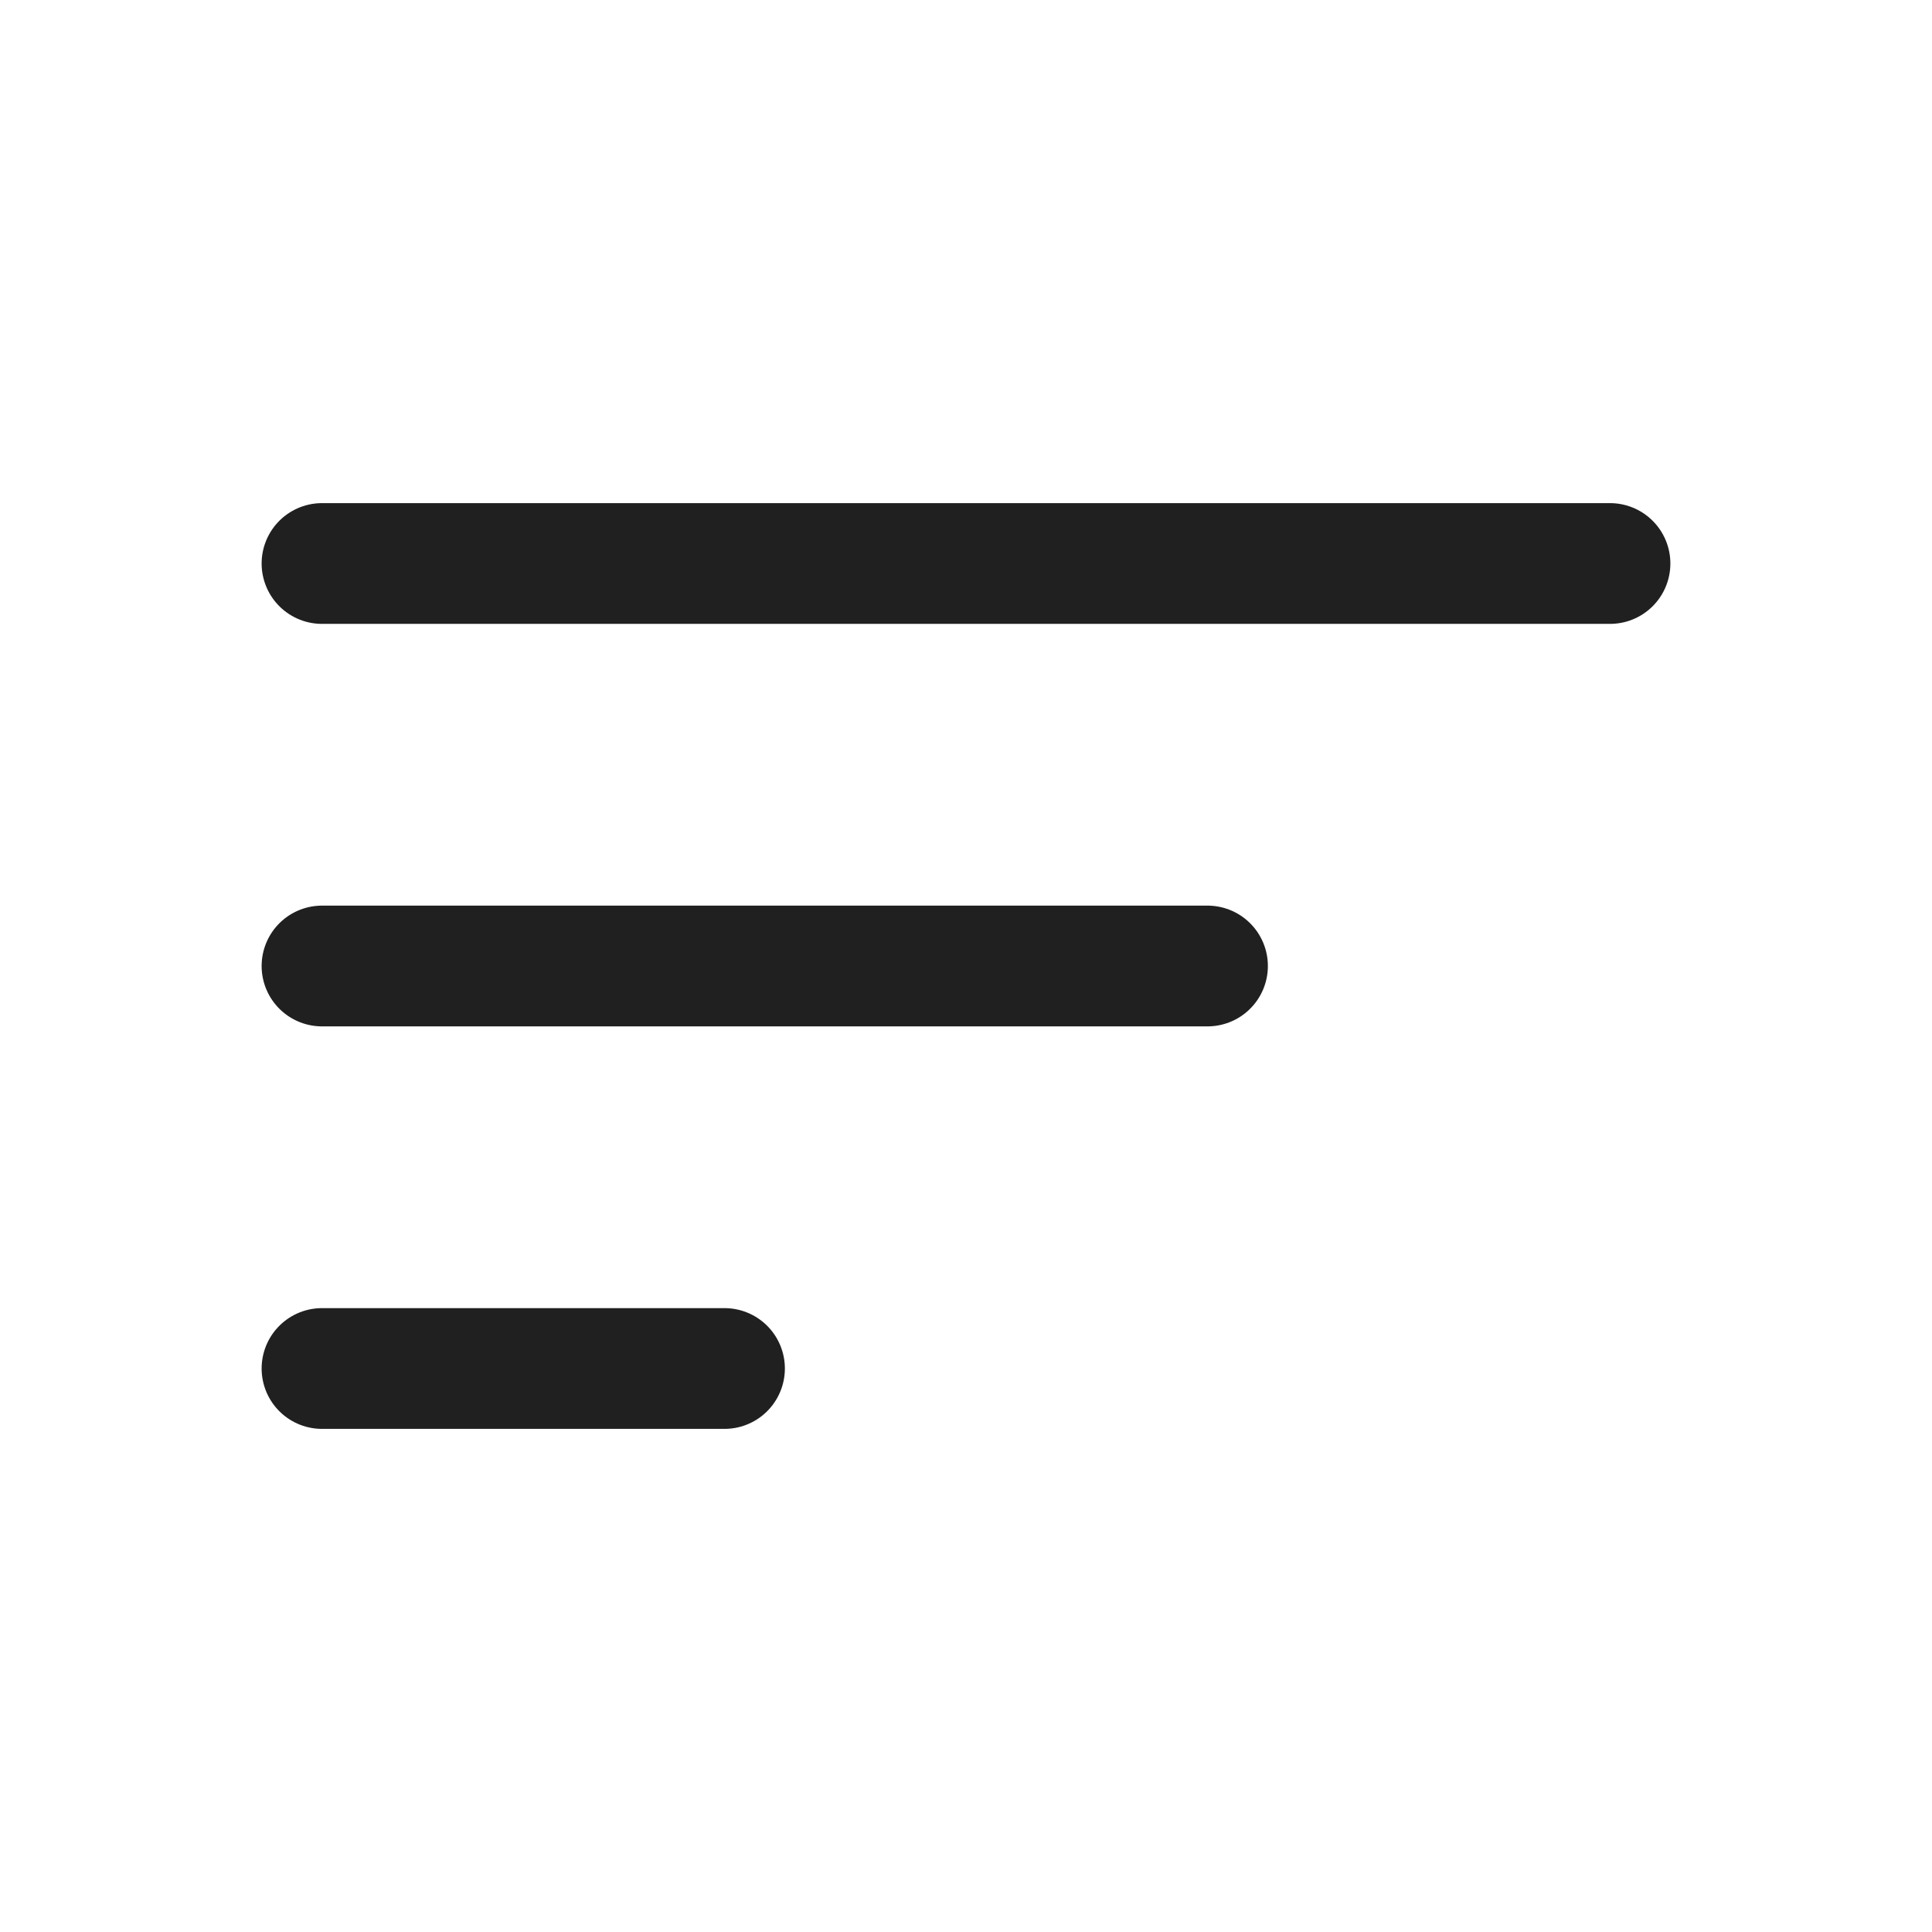
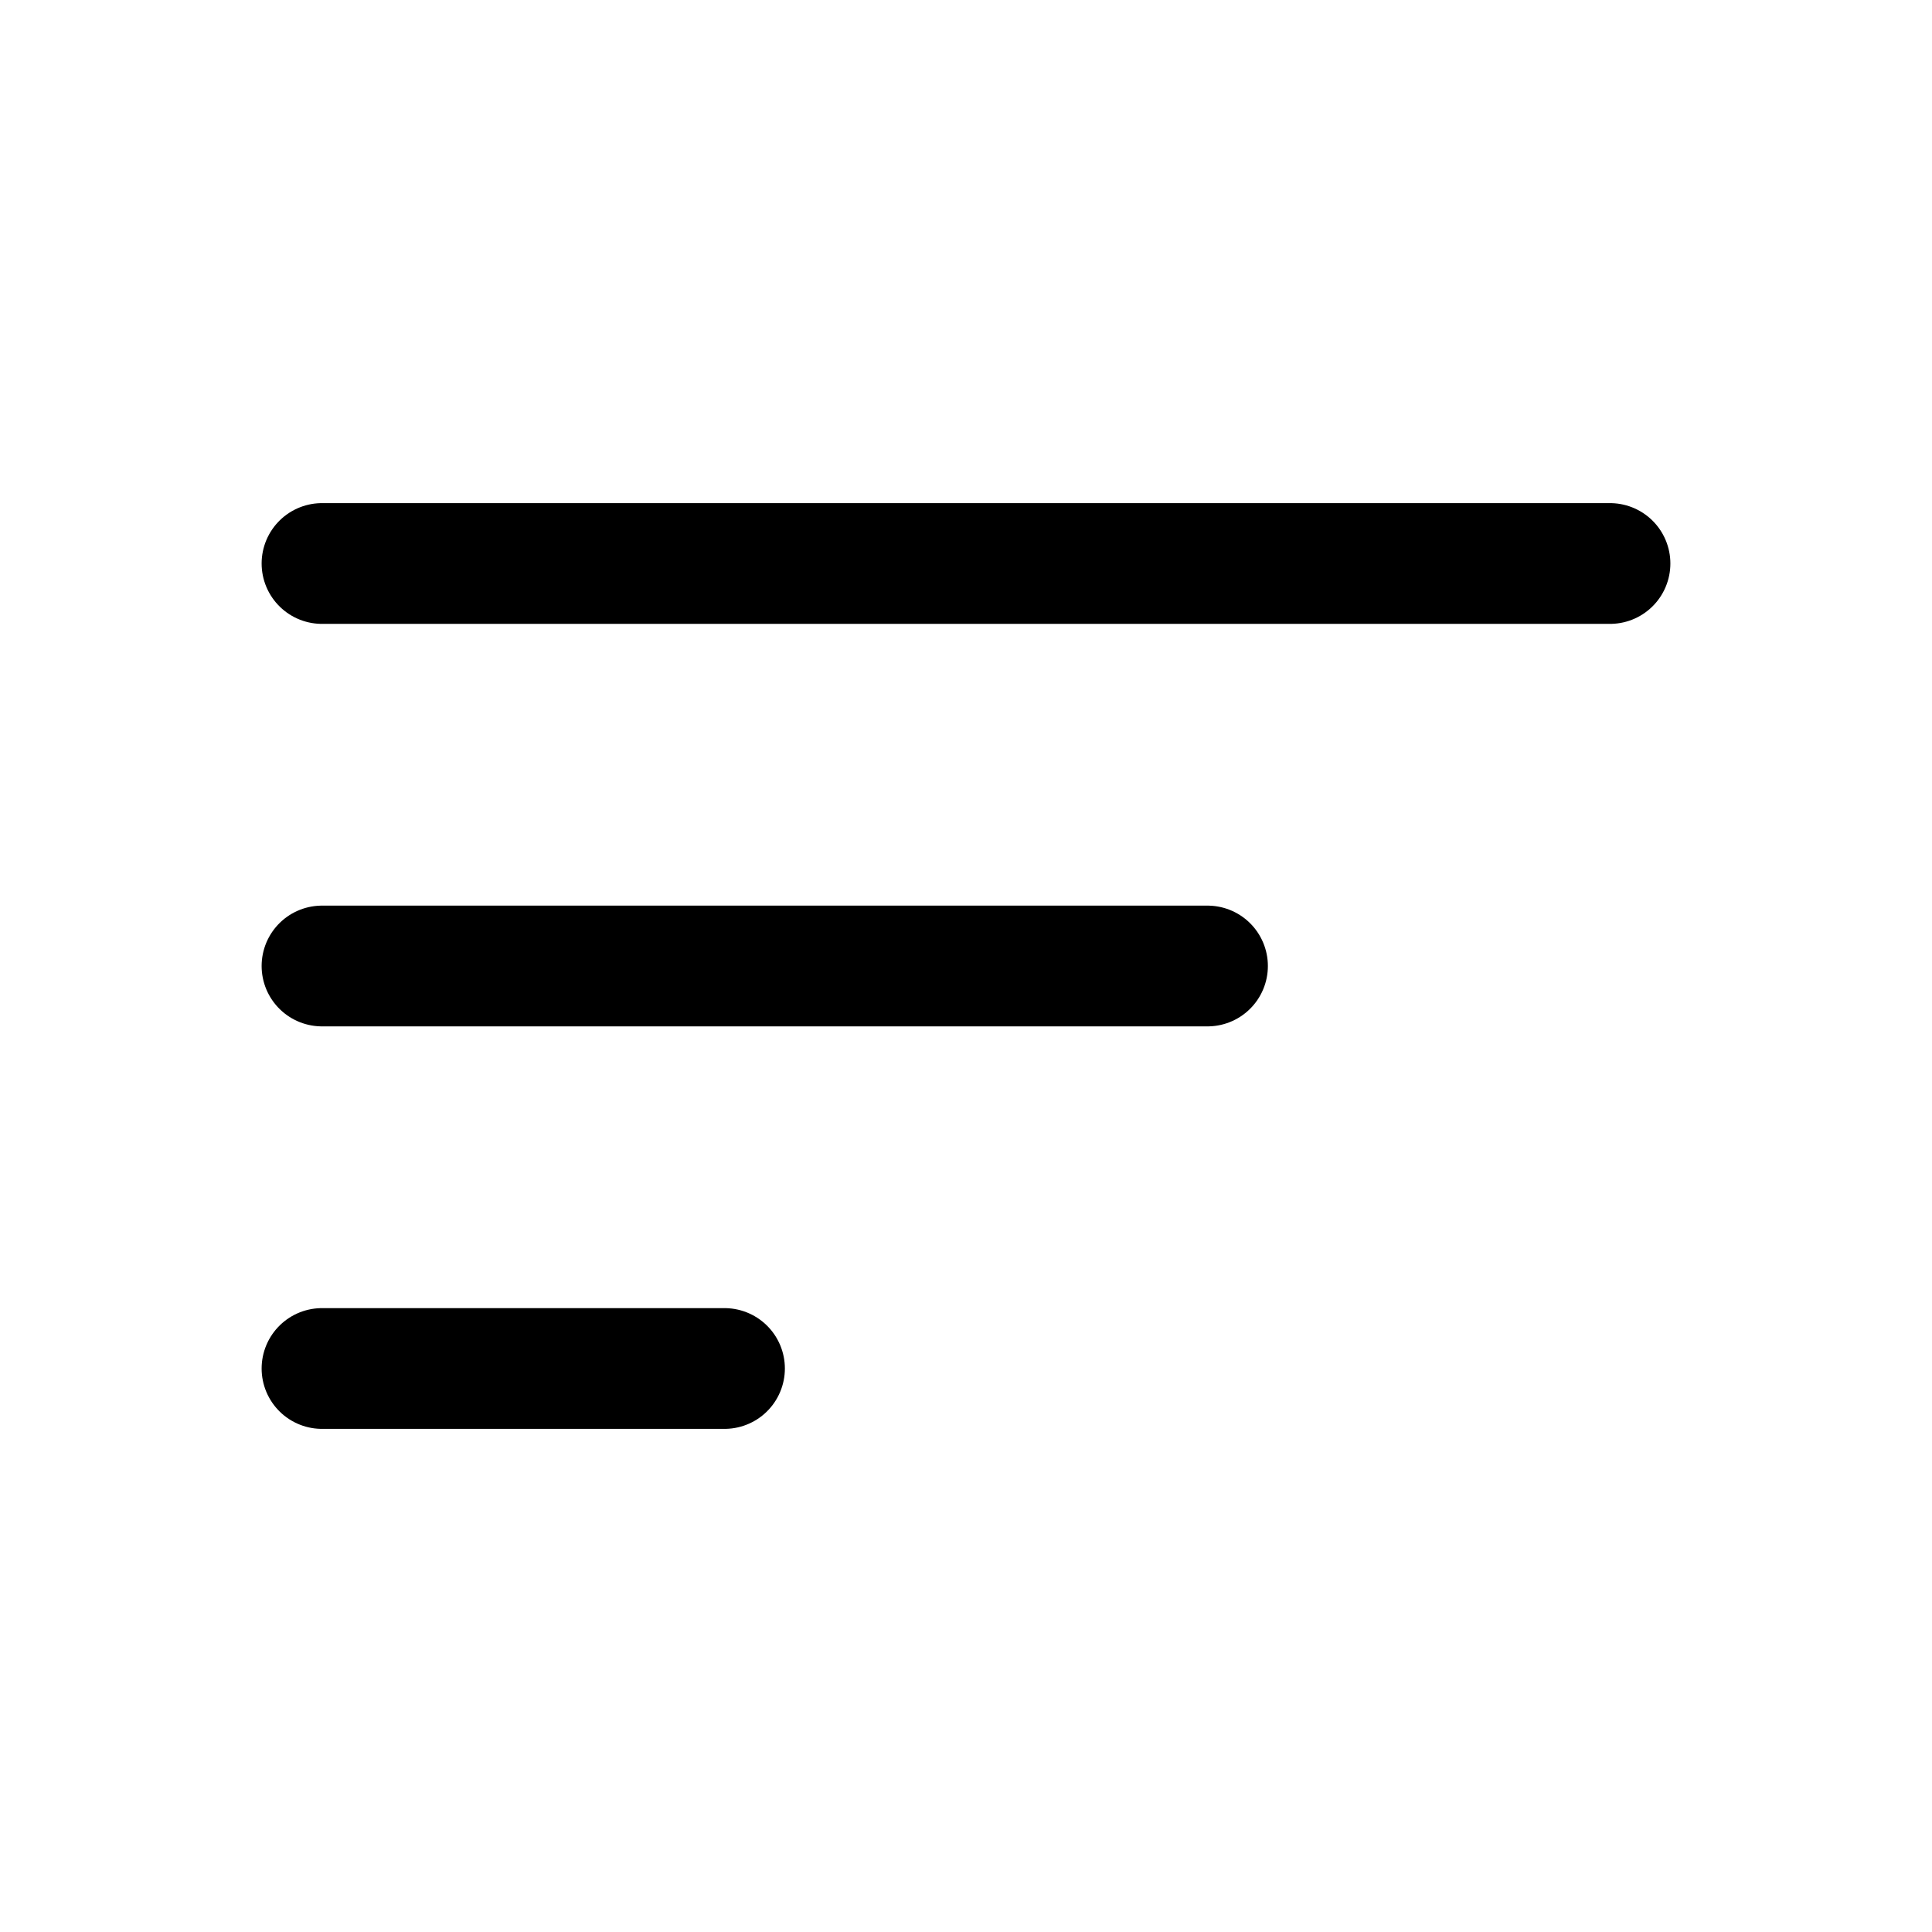
<svg xmlns="http://www.w3.org/2000/svg" width="24" height="24" viewBox="0 0 24 24" fill="none">
-   <path d="M20 7L4 7" stroke="#202020" stroke-width="1.5" stroke-linecap="round" />
-   <path d="M15 12L4 12" stroke="#202020" stroke-width="1.5" stroke-linecap="round" />
-   <path d="M9 17H4" stroke="#202020" stroke-width="1.5" stroke-linecap="round" />
+   <path d="M20 7L4 7" stroke="currentColor" stroke-width="1.5" stroke-linecap="round" />
+   <path d="M15 12L4 12" stroke="currentColor" stroke-width="1.5" stroke-linecap="round" />
+   <path d="M9 17H4" stroke="currentColor" stroke-width="1.5" stroke-linecap="round" />
</svg>
